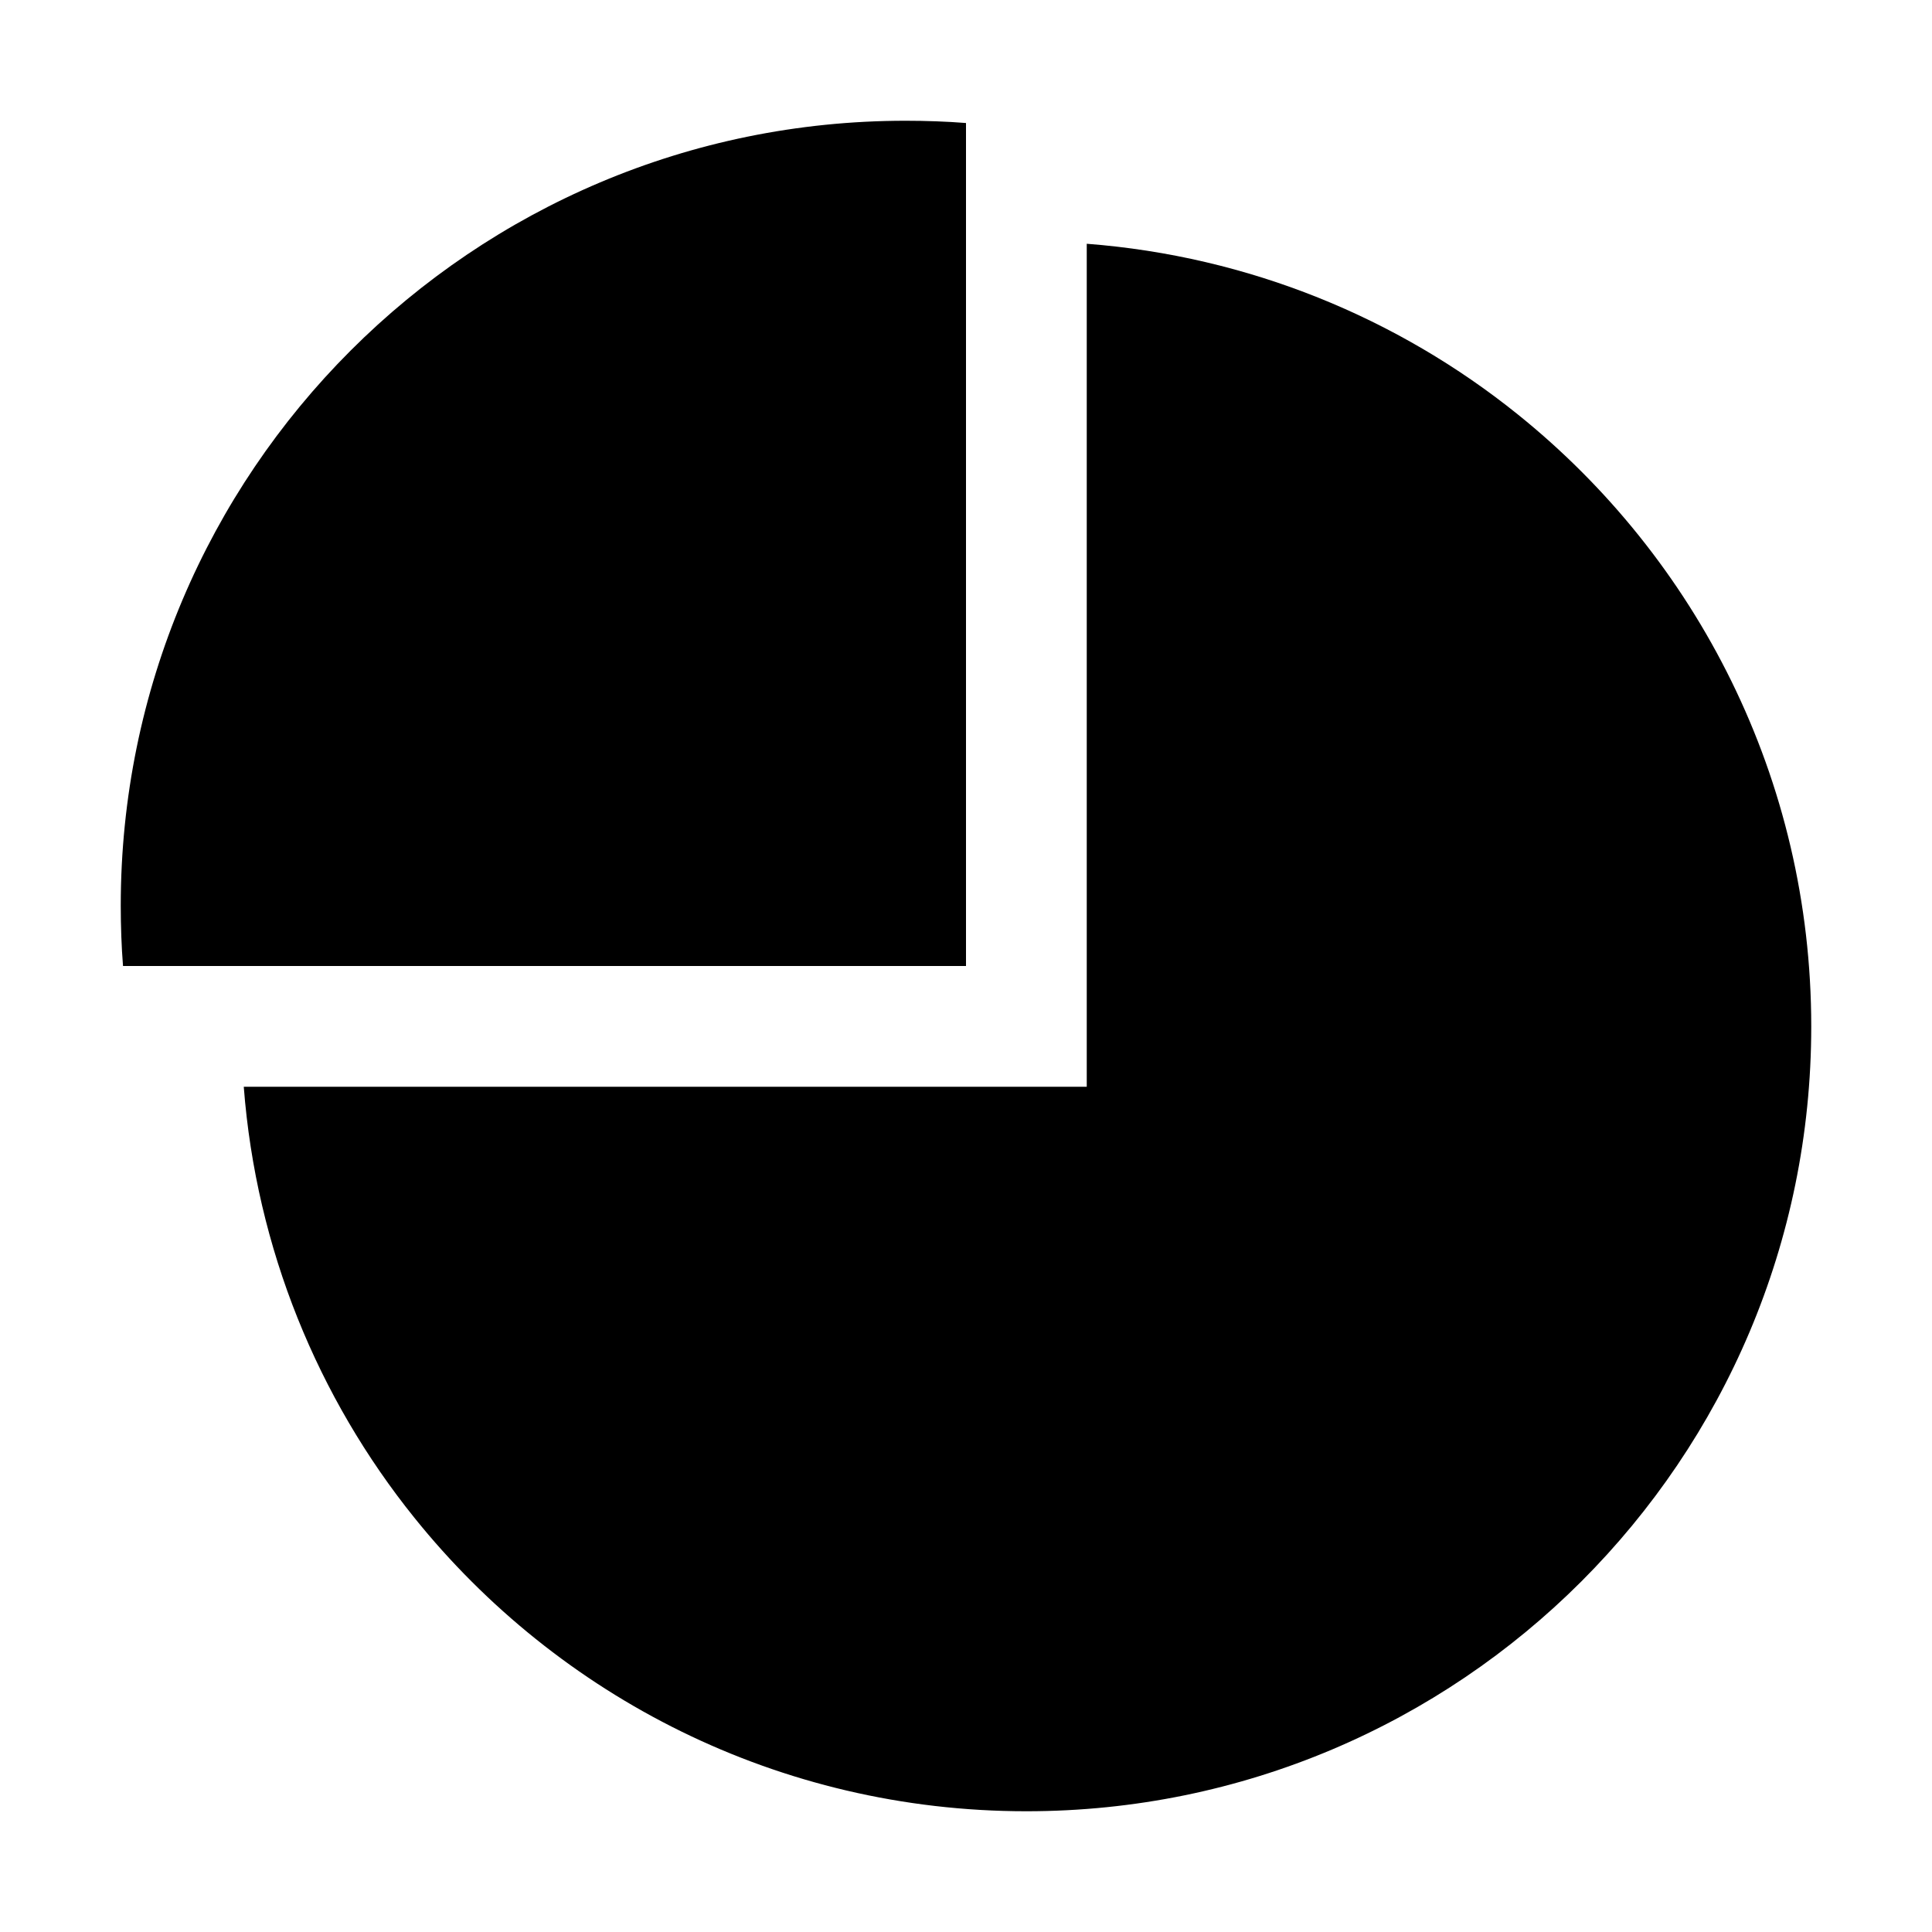
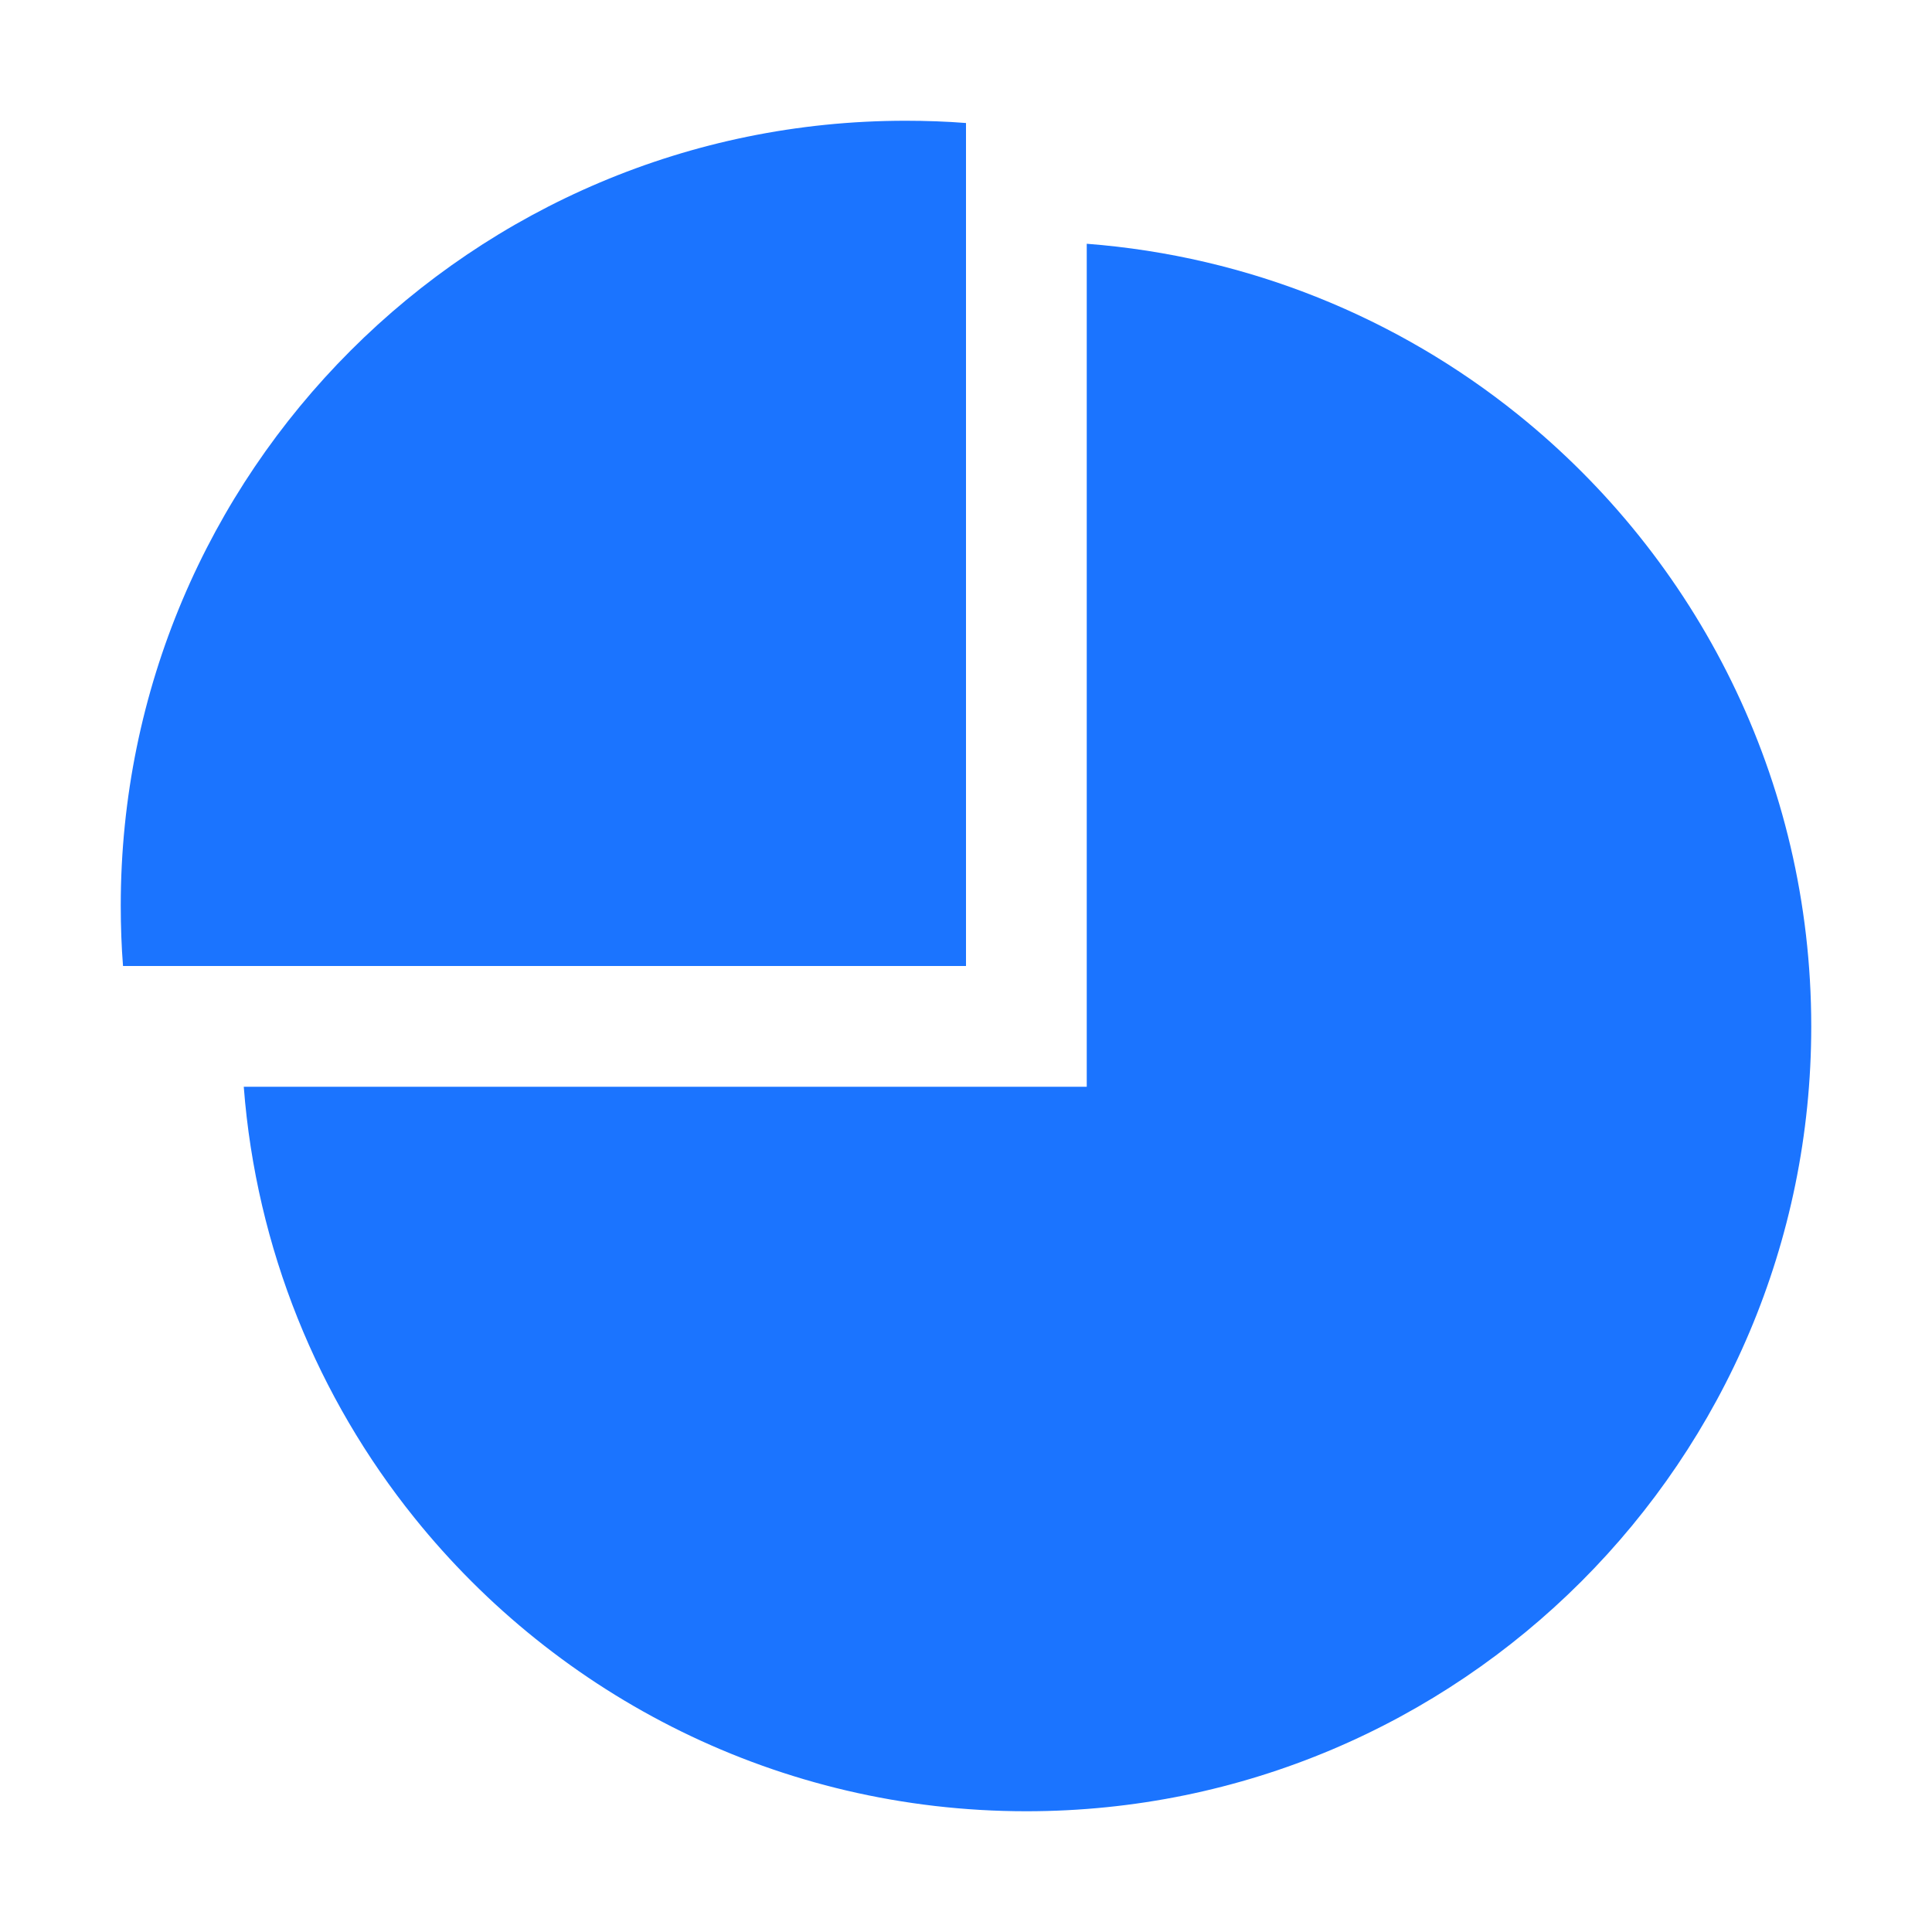
<svg xmlns="http://www.w3.org/2000/svg" version="1.1" id="Layer_1" x="0px" y="0px" width="512px" height="512px" viewBox="0 0 512 512" style="enable-background:new 0 0 512 512;" xml:space="preserve">
-   <g>
+   <g fill="#1b74ff" fill-opacity="1">
    <path d="M32.6,256h32H256V64.6v-32c-5-0.4-10.6-0.6-16-0.6C125.1,32,32,125.1,32,240C32,245.4,32.2,251,32.6,256z" />
    <path d="M109.8,402.2C147.9,449.6,206.4,480,272,480c114.9,0,208-93.1,208-208c0-65.6-30.4-124.1-77.8-162.2   C370.5,84.3,331,67.9,288,64.6V288H64.6C67.9,331,84.3,370.5,109.8,402.2z" />
  </g>
</svg>
